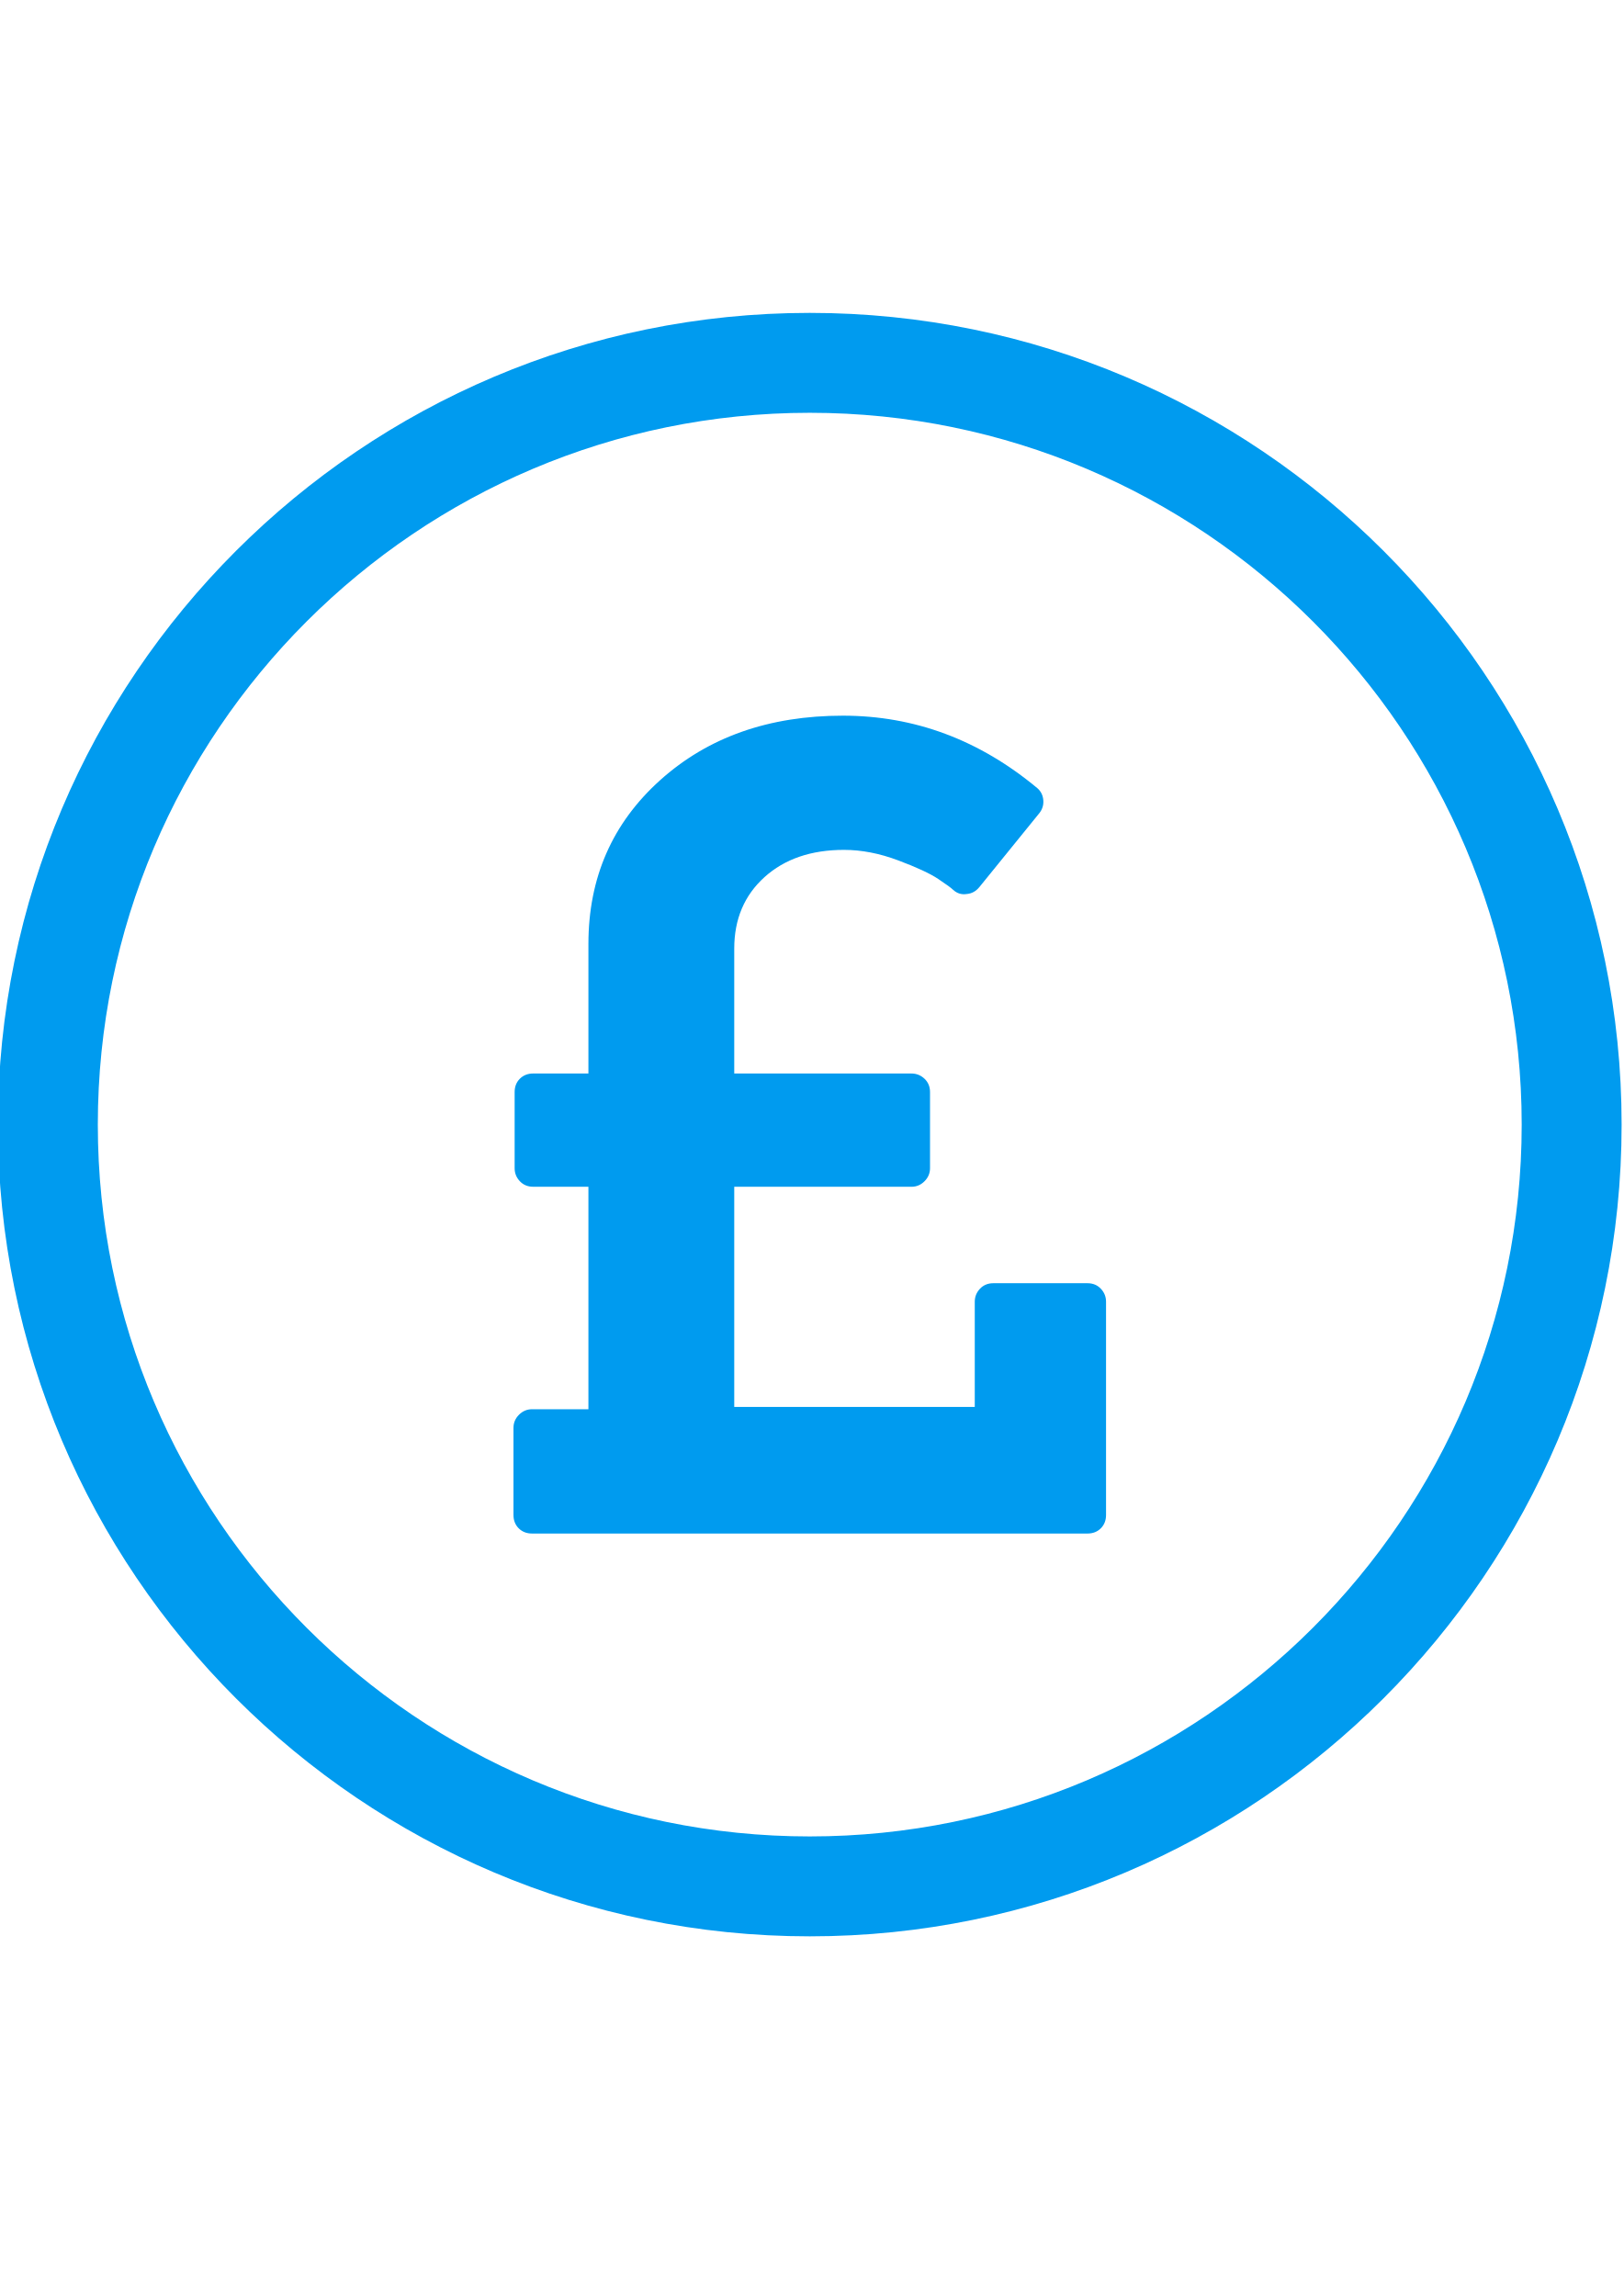
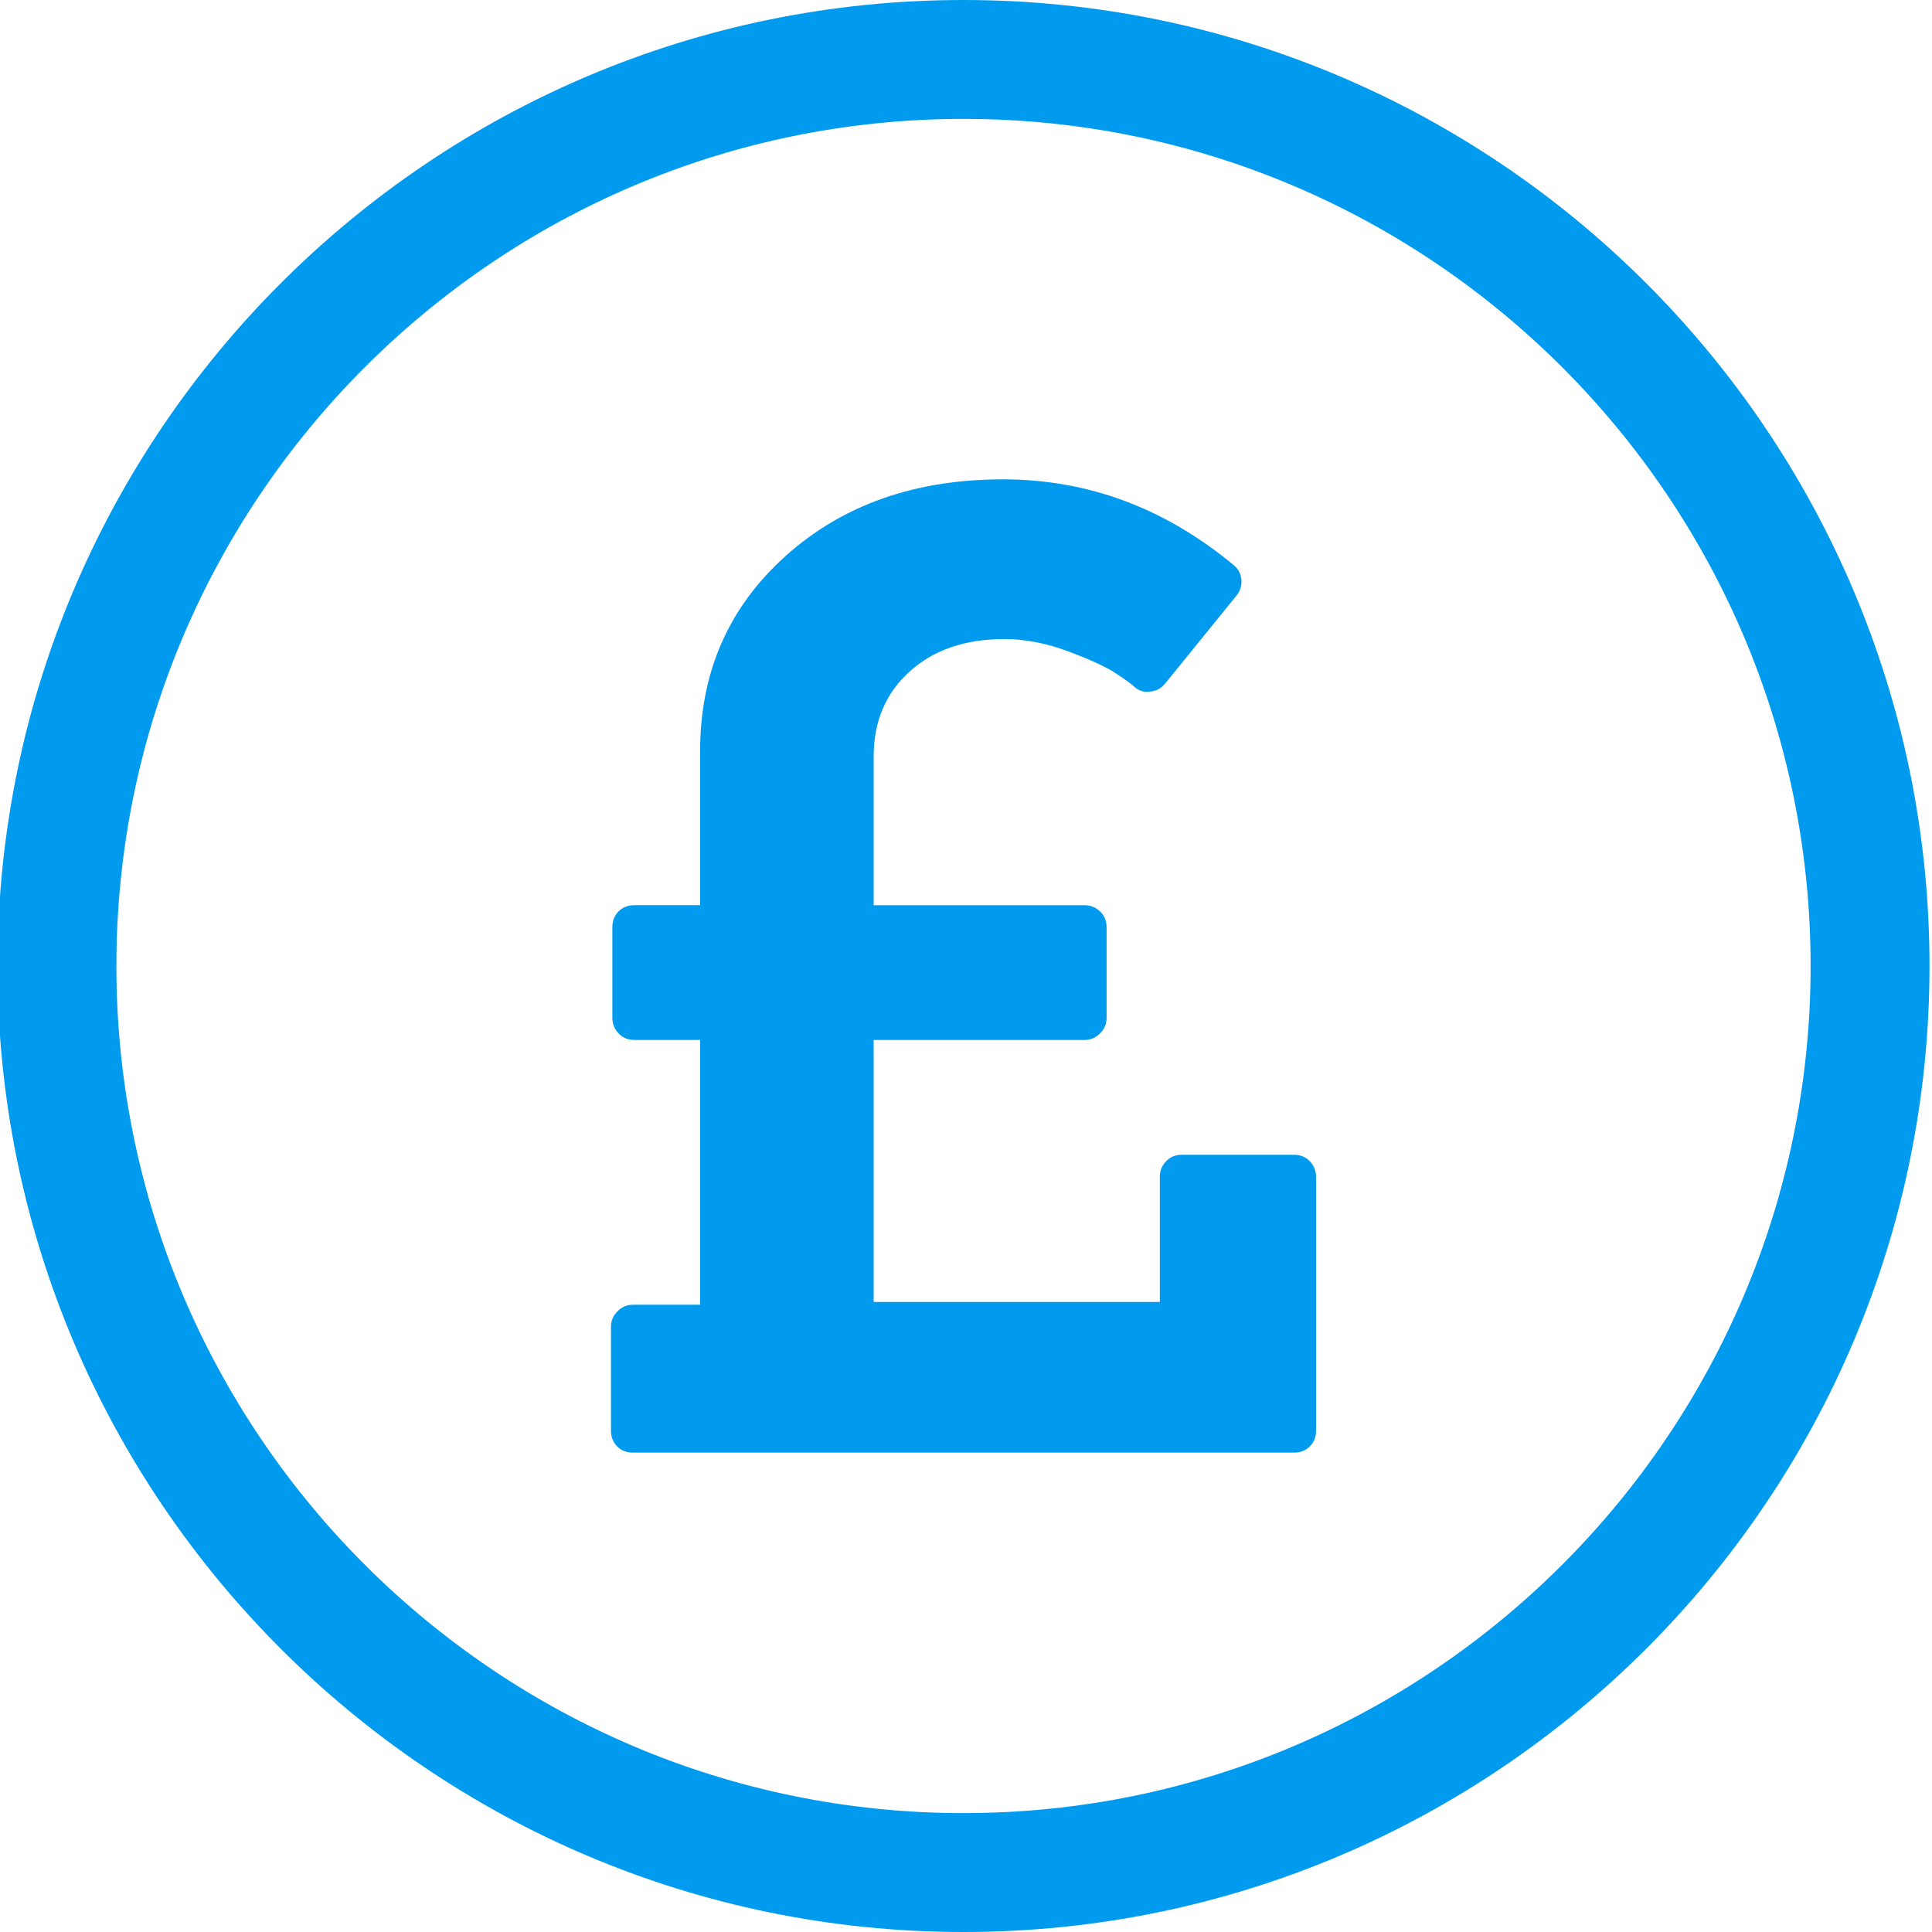
- <svg xmlns="http://www.w3.org/2000/svg" version="1.1" id="Capa_1" x="0px" y="0px" width="595.279px" height="841.891px" viewBox="0 0 595.279 841.891" enable-background="new 0 0 595.279 841.891" xml:space="preserve">
+ <svg xmlns="http://www.w3.org/2000/svg" version="1.1" id="Capa_1" x="0px" y="0px" width="595.279px" height="595.281px" viewBox="0 114.729 595.279 595.281" enable-background="new 0 114.729 595.279 595.281" xml:space="preserve">
  <g>
    <g>
-       <path fill="#009BEF" d="M296.871,710.01c164.114,0,297.64-133.517,297.64-297.64c0-164.124-133.523-297.641-297.64-297.641    S-0.77,248.247-0.77,412.37C-0.77,576.493,132.757,710.01,296.871,710.01z M296.871,151.362    c143.921,0,261.008,117.087,261.008,261.008c0,143.92-117.087,261.007-261.008,261.007c-143.92,0-261.009-117.087-261.009-261.007    C35.863,268.448,152.951,151.362,296.871,151.362z" />
+       <path fill="#009BEF" d="M296.871,710.01c164.114,0,297.641-133.517,297.641-297.64c0-164.124-133.523-297.641-297.641-297.641    S-0.77,248.247-0.77,412.37S132.757,710.01,296.871,710.01z M296.871,151.362c143.921,0,261.009,117.087,261.009,261.008    c0,143.92-117.087,261.007-261.009,261.007c-143.92,0-261.009-117.087-261.009-261.007    C35.863,268.448,152.951,151.362,296.871,151.362z" />
    </g>
  </g>
  <g>
-     <path fill="#009BEF" d="M403.582,472.548c-1.276-1.353-2.91-2.024-4.896-2.024h-34.507c-1.99,0-3.625,0.672-4.901,2.024   c-1.276,1.352-1.914,2.946-1.914,4.79v38.552h-88.178v-80.726h64.96c1.847,0,3.444-0.675,4.793-2.022   c1.35-1.348,2.023-2.946,2.023-4.792v-27.903c0-1.99-0.674-3.62-2.023-4.899c-1.349-1.275-2.946-1.916-4.793-1.916h-64.96v-45.794   c0-10.789,3.691-19.521,11.074-26.197c7.386-6.674,17.111-10.011,29.18-10.011c6.39,0,12.994,1.28,19.809,3.836   c6.816,2.555,11.715,4.825,14.697,6.815c2.981,1.986,4.83,3.339,5.537,4.047c1.42,1.276,3.051,1.773,4.899,1.491   c1.847-0.144,3.405-0.994,4.684-2.558l21.938-27.053c1.141-1.419,1.633-3.017,1.49-4.792c-0.143-1.775-0.853-3.229-2.13-4.366   c-21.292-17.75-45.079-26.627-71.35-26.627c-27.119,0-49.45,7.883-66.986,23.644c-17.537,15.763-26.305,35.783-26.305,60.065   v47.496h-20.234c-1.987,0-3.621,0.641-4.899,1.916c-1.279,1.277-1.917,2.908-1.917,4.899v27.902c0,1.844,0.638,3.438,1.917,4.79   c1.278,1.35,2.912,2.023,4.899,2.023h20.234v81.574h-20.66c-1.845,0-3.444,0.676-4.792,2.023c-1.349,1.353-2.023,2.948-2.023,4.791   v31.949c0,1.989,0.638,3.622,1.916,4.901c1.278,1.273,2.911,1.915,4.899,1.915h203.623c1.988,0,3.622-0.642,4.896-1.915   c1.275-1.281,1.911-2.912,1.911-4.901v-78.165C405.496,475.489,404.857,473.889,403.582,472.548z" />
+     <path fill="#009BEF" d="M403.582,472.548c-1.275-1.353-2.909-2.023-4.896-2.023h-34.507c-1.99,0-3.625,0.672-4.901,2.023   c-1.275,1.353-1.914,2.946-1.914,4.79v38.552h-88.178v-80.726h64.96c1.847,0,3.444-0.675,4.793-2.022   c1.35-1.348,2.023-2.945,2.023-4.792v-27.902c0-1.99-0.675-3.62-2.023-4.899c-1.349-1.275-2.946-1.916-4.793-1.916h-64.96v-45.794   c0-10.789,3.69-19.521,11.074-26.197c7.386-6.674,17.11-10.011,29.18-10.011c6.39,0,12.994,1.28,19.809,3.836   c6.816,2.555,11.716,4.825,14.697,6.815c2.981,1.986,4.83,3.339,5.537,4.047c1.42,1.276,3.051,1.773,4.899,1.491   c1.847-0.144,3.404-0.994,4.684-2.558l21.938-27.053c1.141-1.419,1.633-3.017,1.489-4.792c-0.143-1.775-0.853-3.229-2.13-4.366   c-21.292-17.75-45.079-26.627-71.35-26.627c-27.119,0-49.45,7.883-66.986,23.644c-17.537,15.763-26.305,35.783-26.305,60.065   v47.496h-20.234c-1.987,0-3.621,0.641-4.899,1.916c-1.278,1.277-1.917,2.908-1.917,4.899v27.901c0,1.845,0.639,3.438,1.917,4.79   c1.278,1.351,2.912,2.023,4.899,2.023h20.234v81.574h-20.66c-1.846,0-3.444,0.676-4.792,2.022c-1.35,1.354-2.023,2.948-2.023,4.791   v31.949c0,1.989,0.638,3.622,1.916,4.901c1.278,1.272,2.911,1.914,4.899,1.914h203.623c1.988,0,3.622-0.642,4.896-1.914   c1.275-1.281,1.911-2.912,1.911-4.901V477.33C405.496,475.489,404.857,473.889,403.582,472.548z" />
  </g>
</svg>
